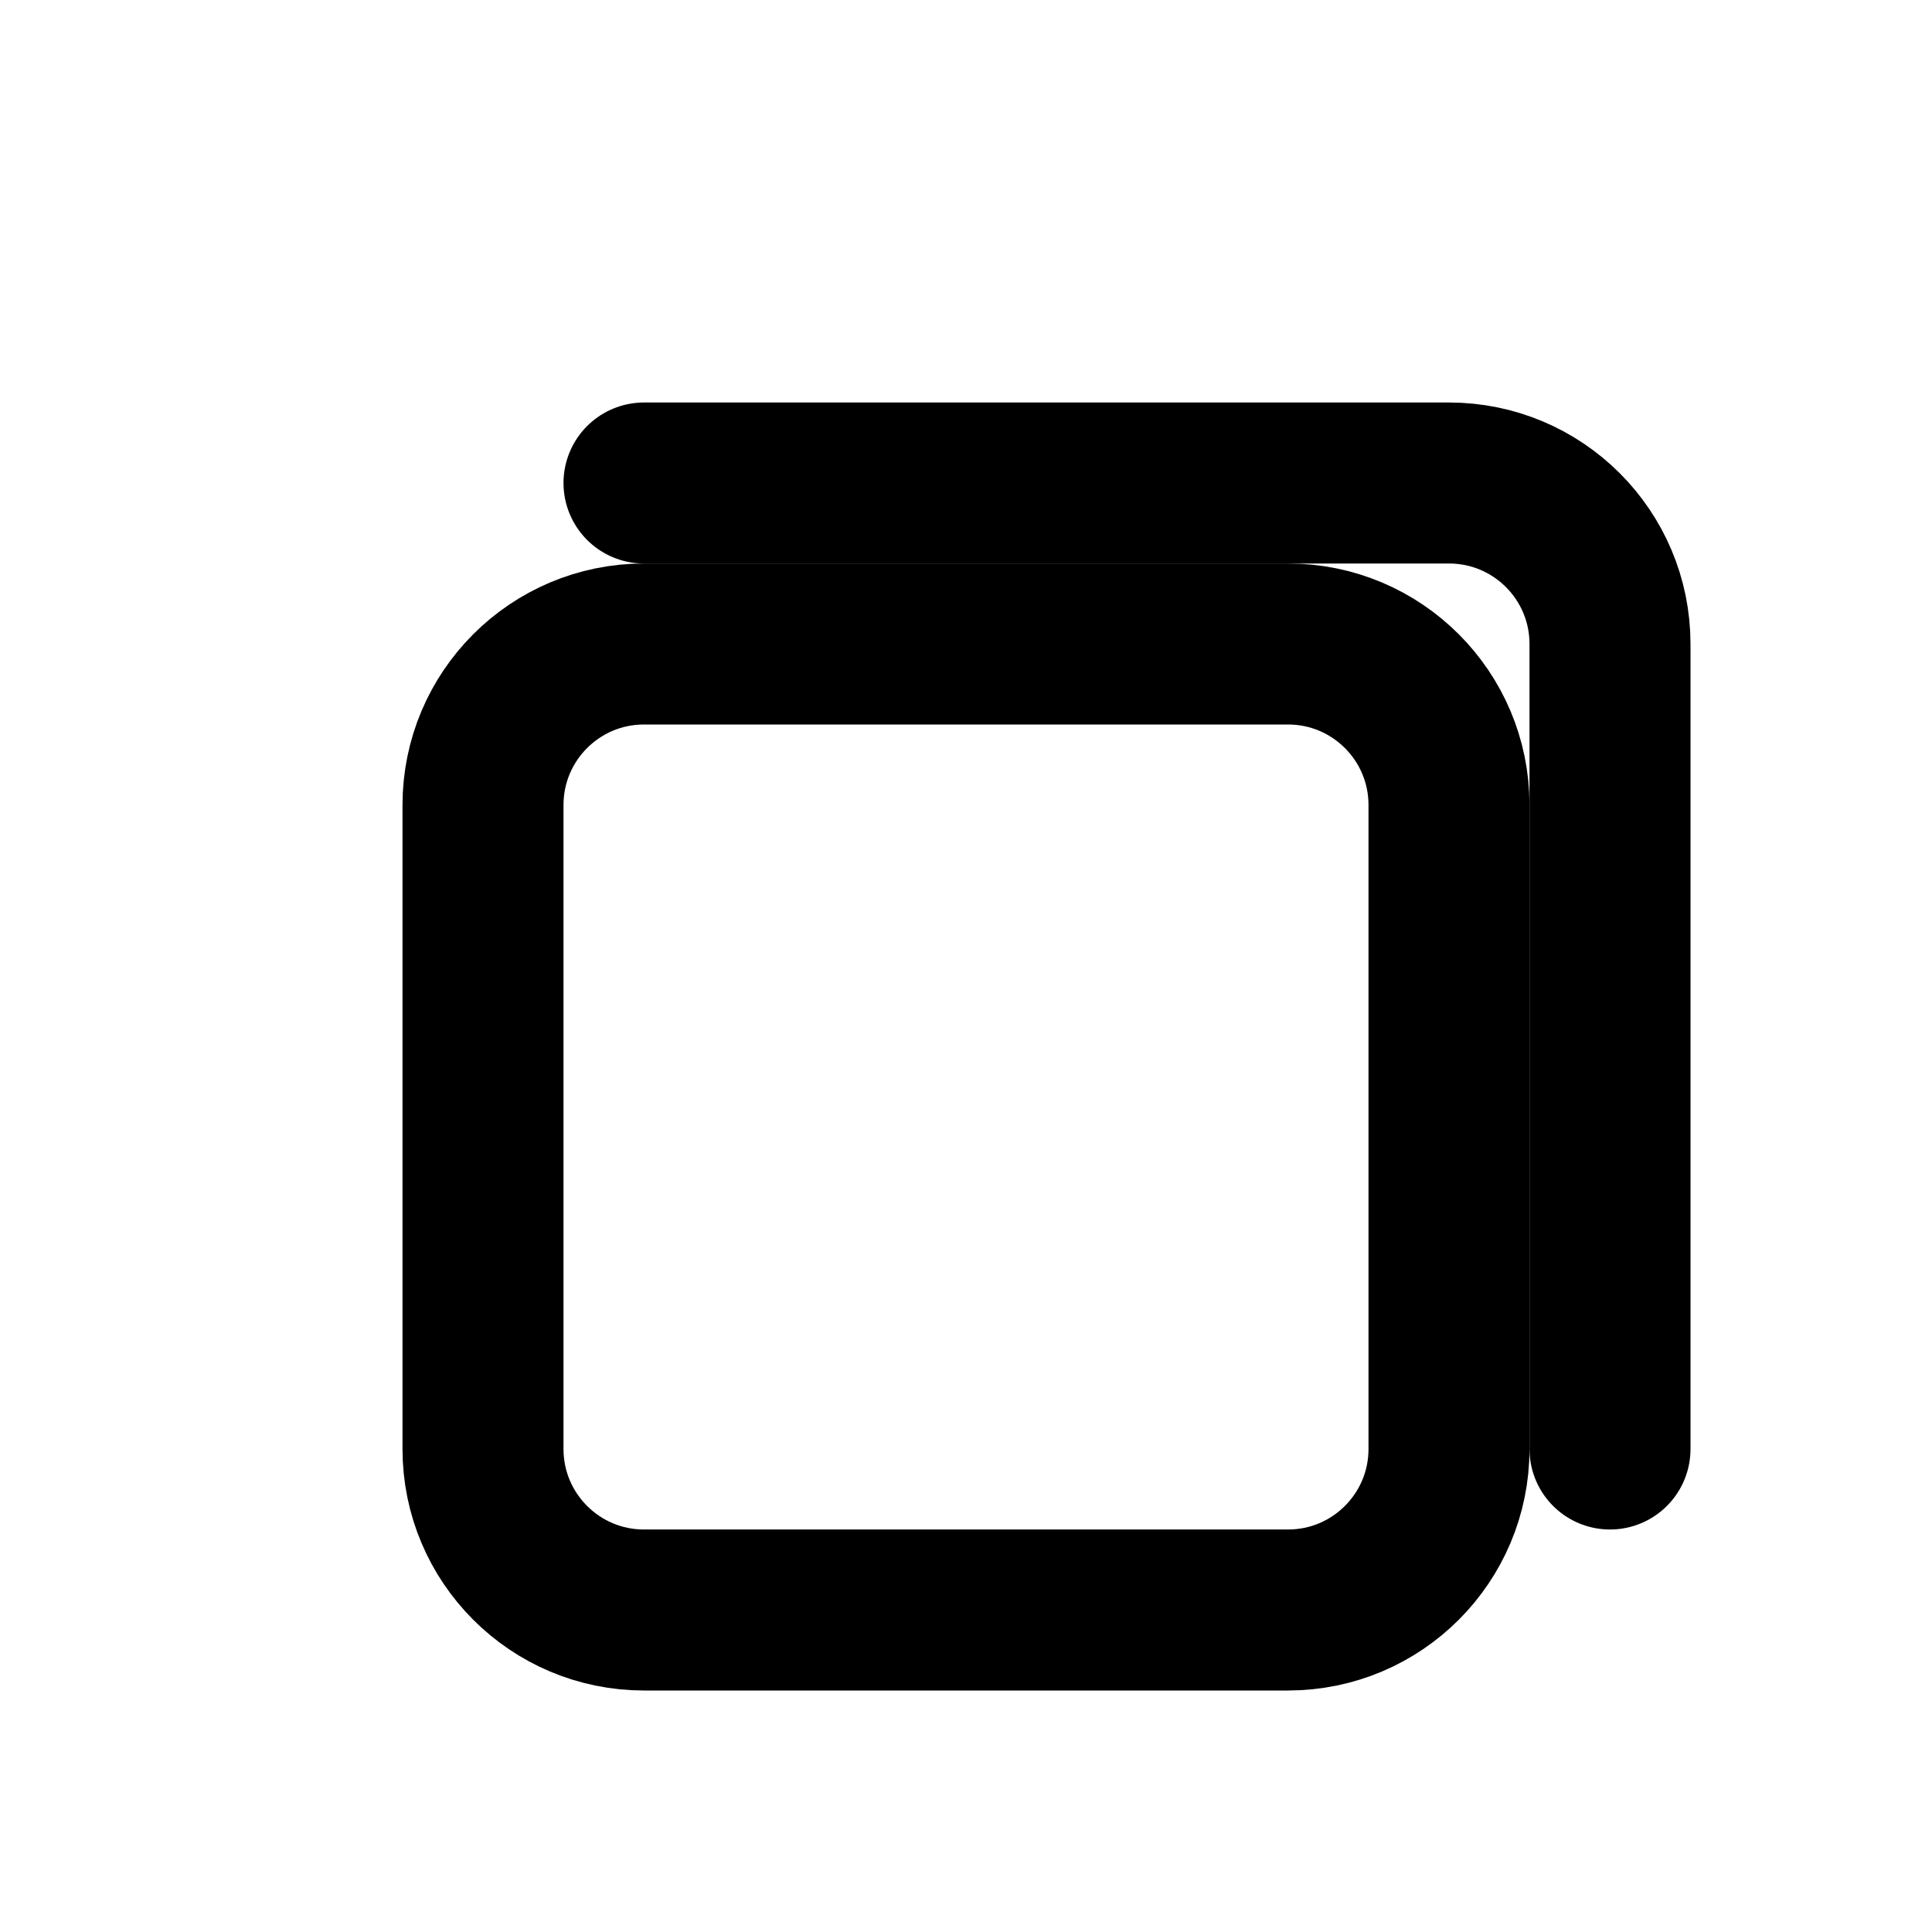
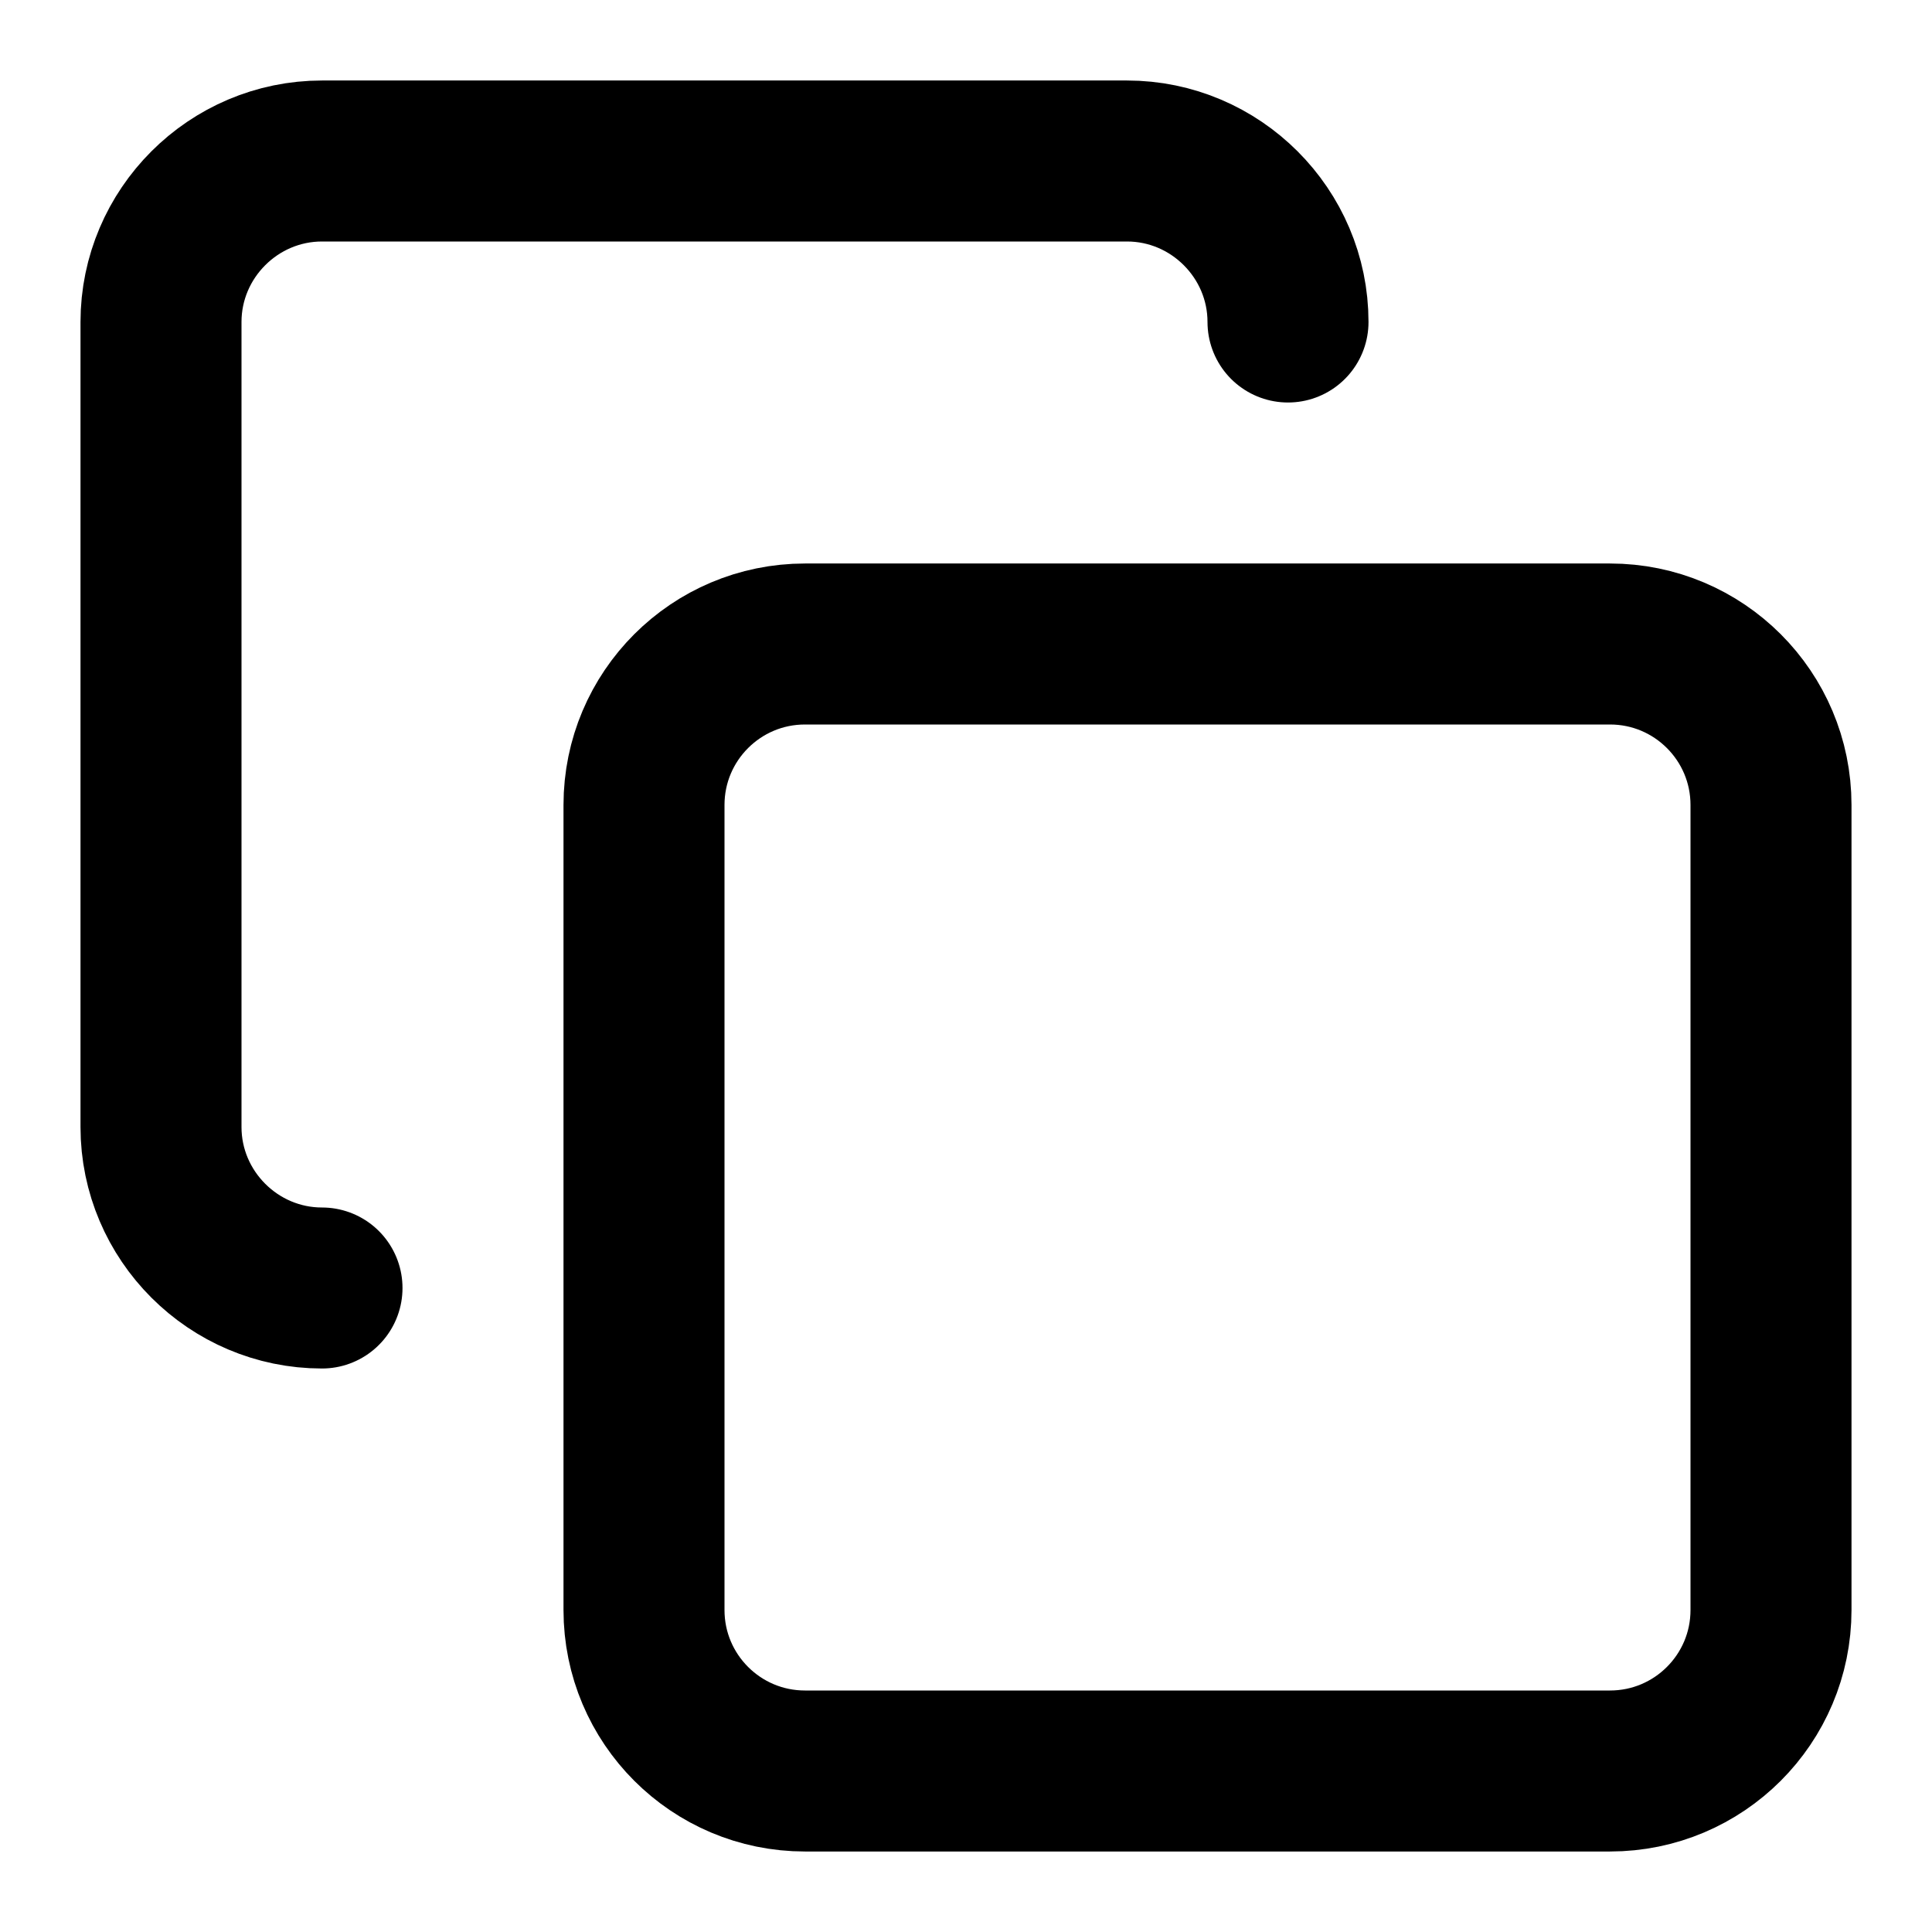
<svg xmlns="http://www.w3.org/2000/svg" width="24" height="24" viewBox="0 0 24 24" fill="none" stroke="currentColor" stroke-width="2" stroke-linecap="round" stroke-linejoin="round">
-   <rect x="6" y="8" width="12" height="12" rx="2" ry="2" />
-   <path d="M8 6h10a2 2 0 0 1 2 2v10" />
+   <rect width="14" height="14" x="8" y="8" rx="2" ry="2" />
+   <path d="M4 16c-1.1 0-2-.9-2-2V4c0-1.1.9-2 2-2h10c1.1 0 2 .9 2 2" />
</svg>
